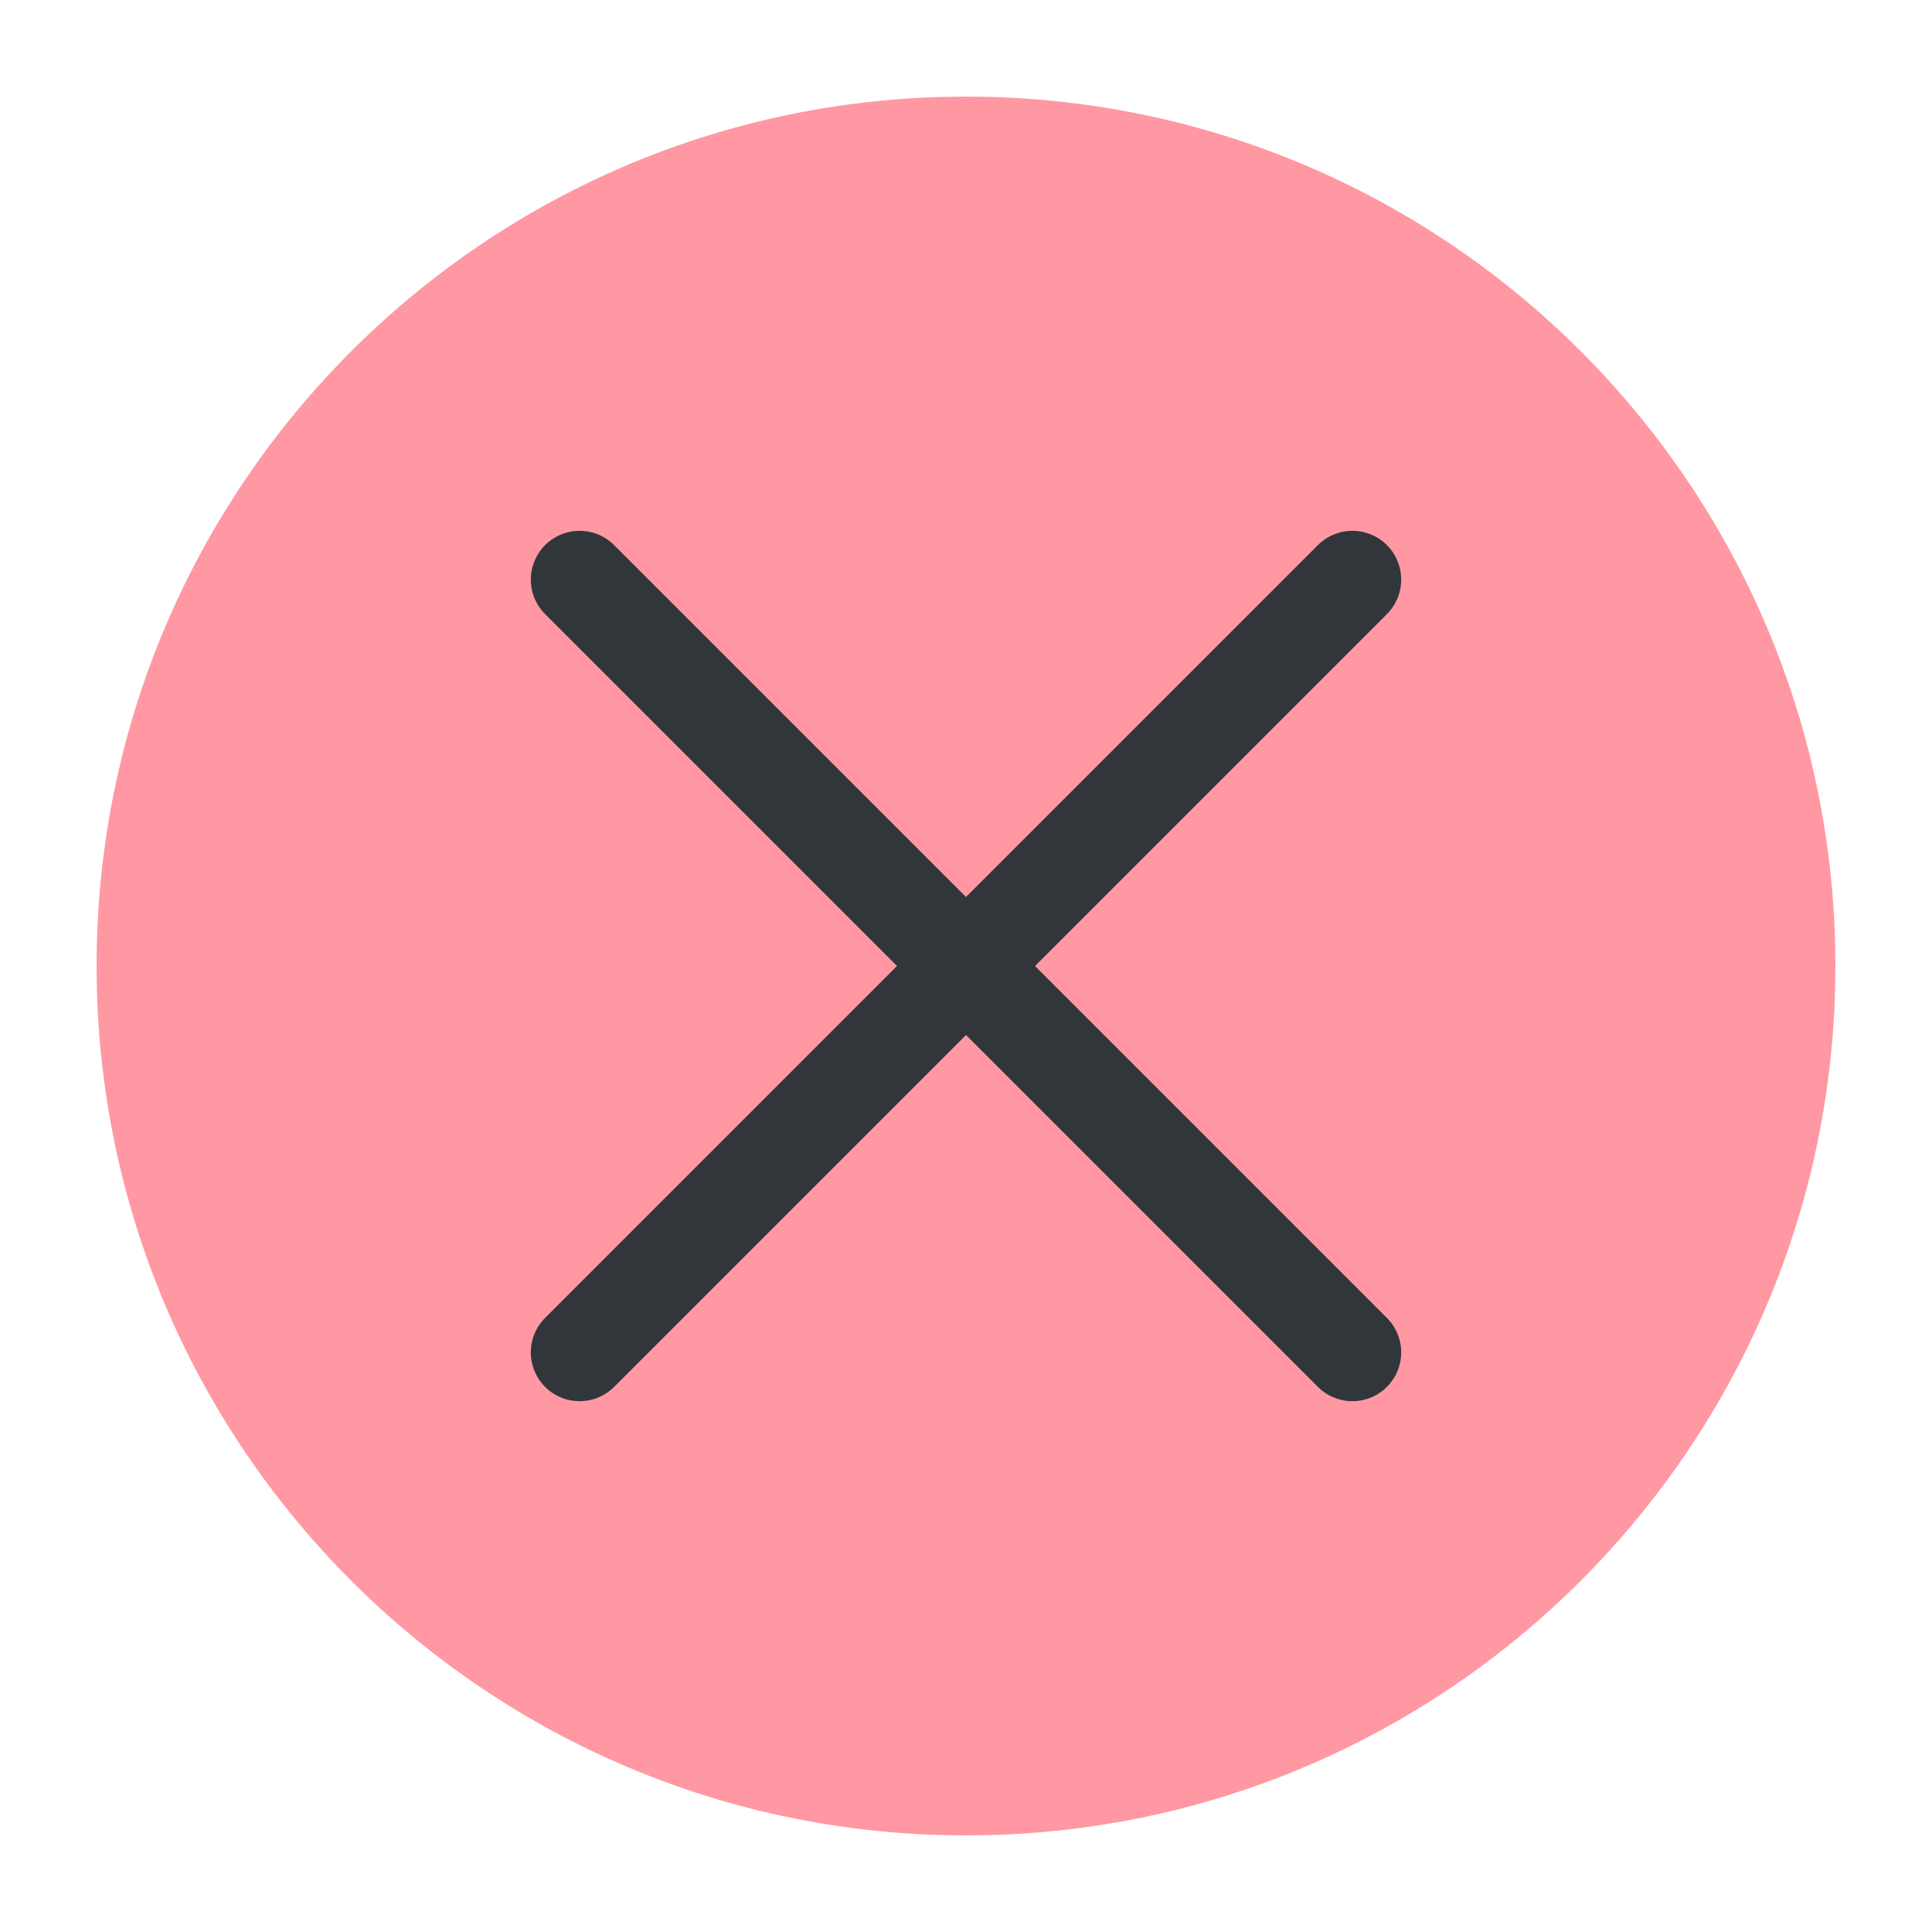
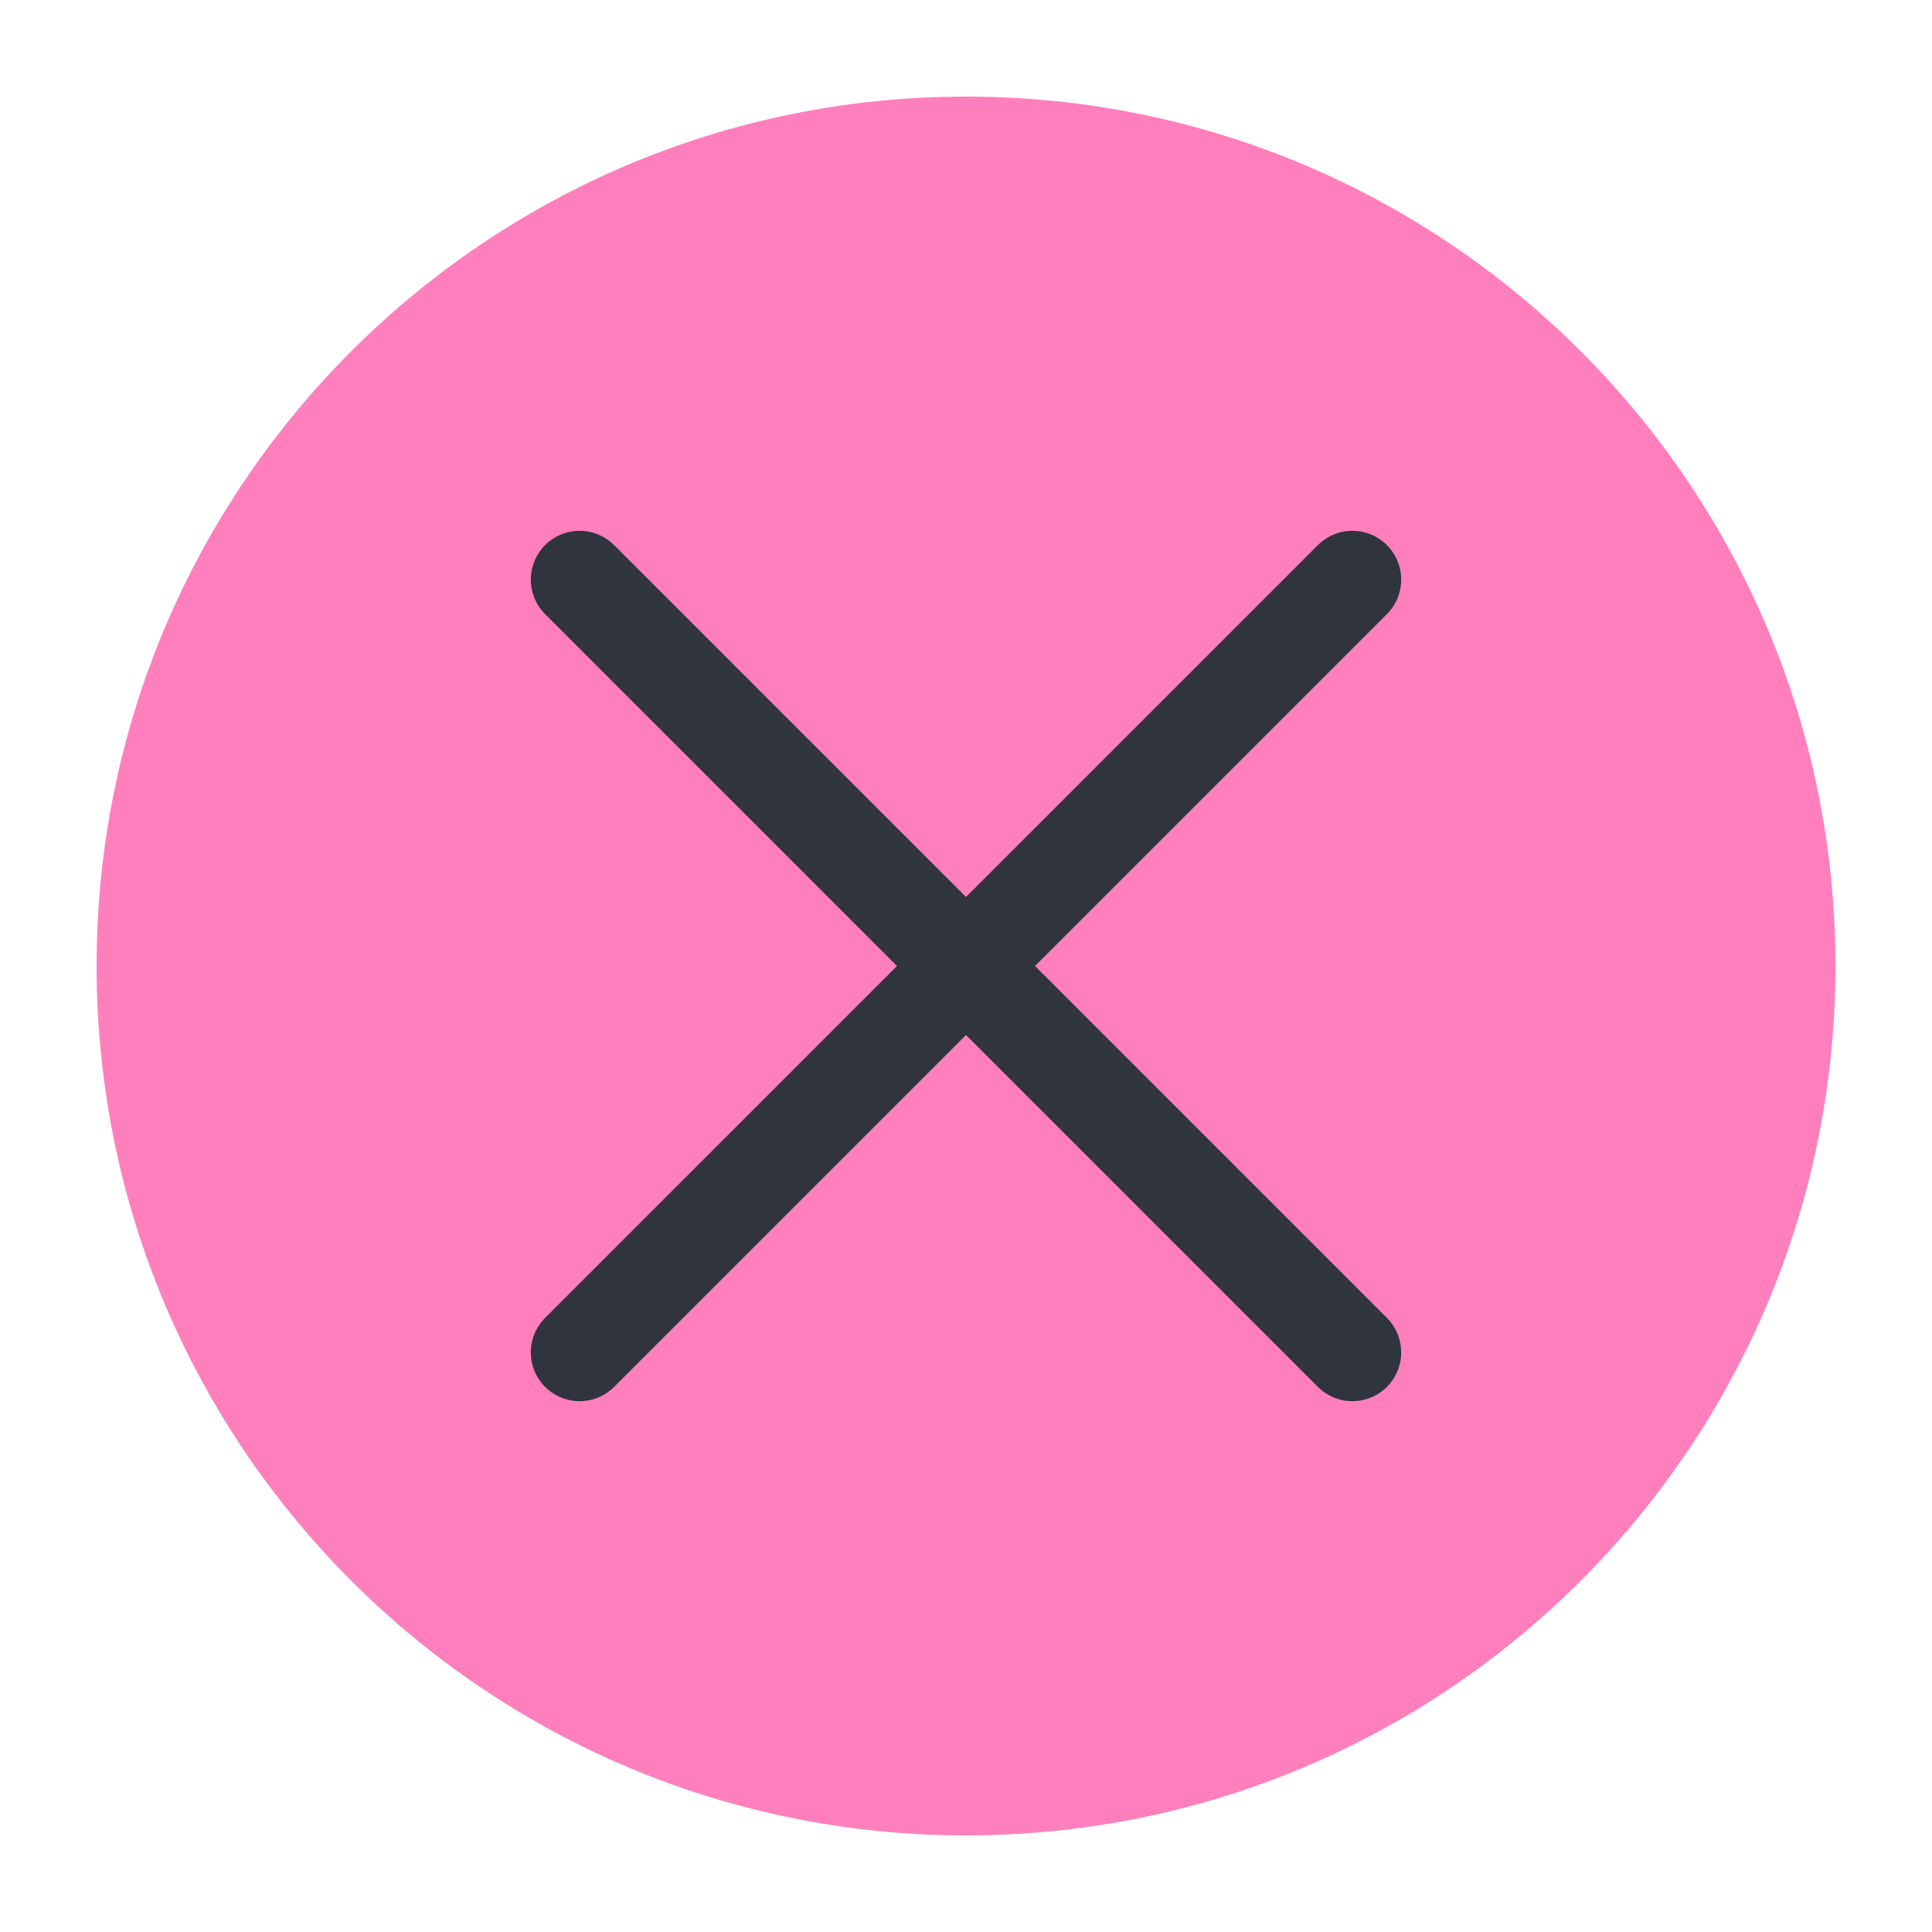
<svg xmlns="http://www.w3.org/2000/svg" viewBox="0 0 50 50" version="1.2" baseProfile="tiny">
  <defs>
</defs>
  <g fill="none" stroke="black" stroke-width="1" fill-rule="evenodd" stroke-linecap="square" stroke-linejoin="bevel">
-     <g fill="#ff98a2" fill-opacity="1" stroke="none" transform="matrix(2.5,0,0,2.5,2.5,2.5)" font-family="Noto Sans" font-size="11" font-weight="400" font-style="normal">
+     <g fill="#ff7fbd" fill-opacity="1" stroke="none" transform="matrix(2.5,0,0,2.5,2.5,2.5)" font-family="Noto Sans" font-size="11" font-weight="400" font-style="normal">
      <circle cx="9" cy="9" r="9" />
    </g>
-     <g fill="none" stroke="#31363b" stroke-opacity="1" stroke-width="1.01" stroke-linecap="round" stroke-linejoin="miter" stroke-miterlimit="2" transform="matrix(2.5,0,0,2.5,2.5,2.5)" font-family="Noto Sans" font-size="11" font-weight="400" font-style="normal">
+     <g fill="none" stroke="#2f343f" stroke-opacity="1" stroke-width="1.01" stroke-linecap="round" stroke-linejoin="miter" stroke-miterlimit="2" transform="matrix(2.5,0,0,2.5,2.5,2.5)" font-family="Noto Sans" font-size="11" font-weight="400" font-style="normal">
      <polyline fill="none" vector-effect="none" points="5,5 13,13 " />
      <polyline fill="none" vector-effect="none" points="13,5 5,13 " />
    </g>
    <g fill="none" stroke="#000000" stroke-opacity="1" stroke-width="1" stroke-linecap="square" stroke-linejoin="bevel" transform="matrix(1,0,0,1,0,0)" font-family="Noto Sans" font-size="11" font-weight="400" font-style="normal">
</g>
  </g>
</svg>
